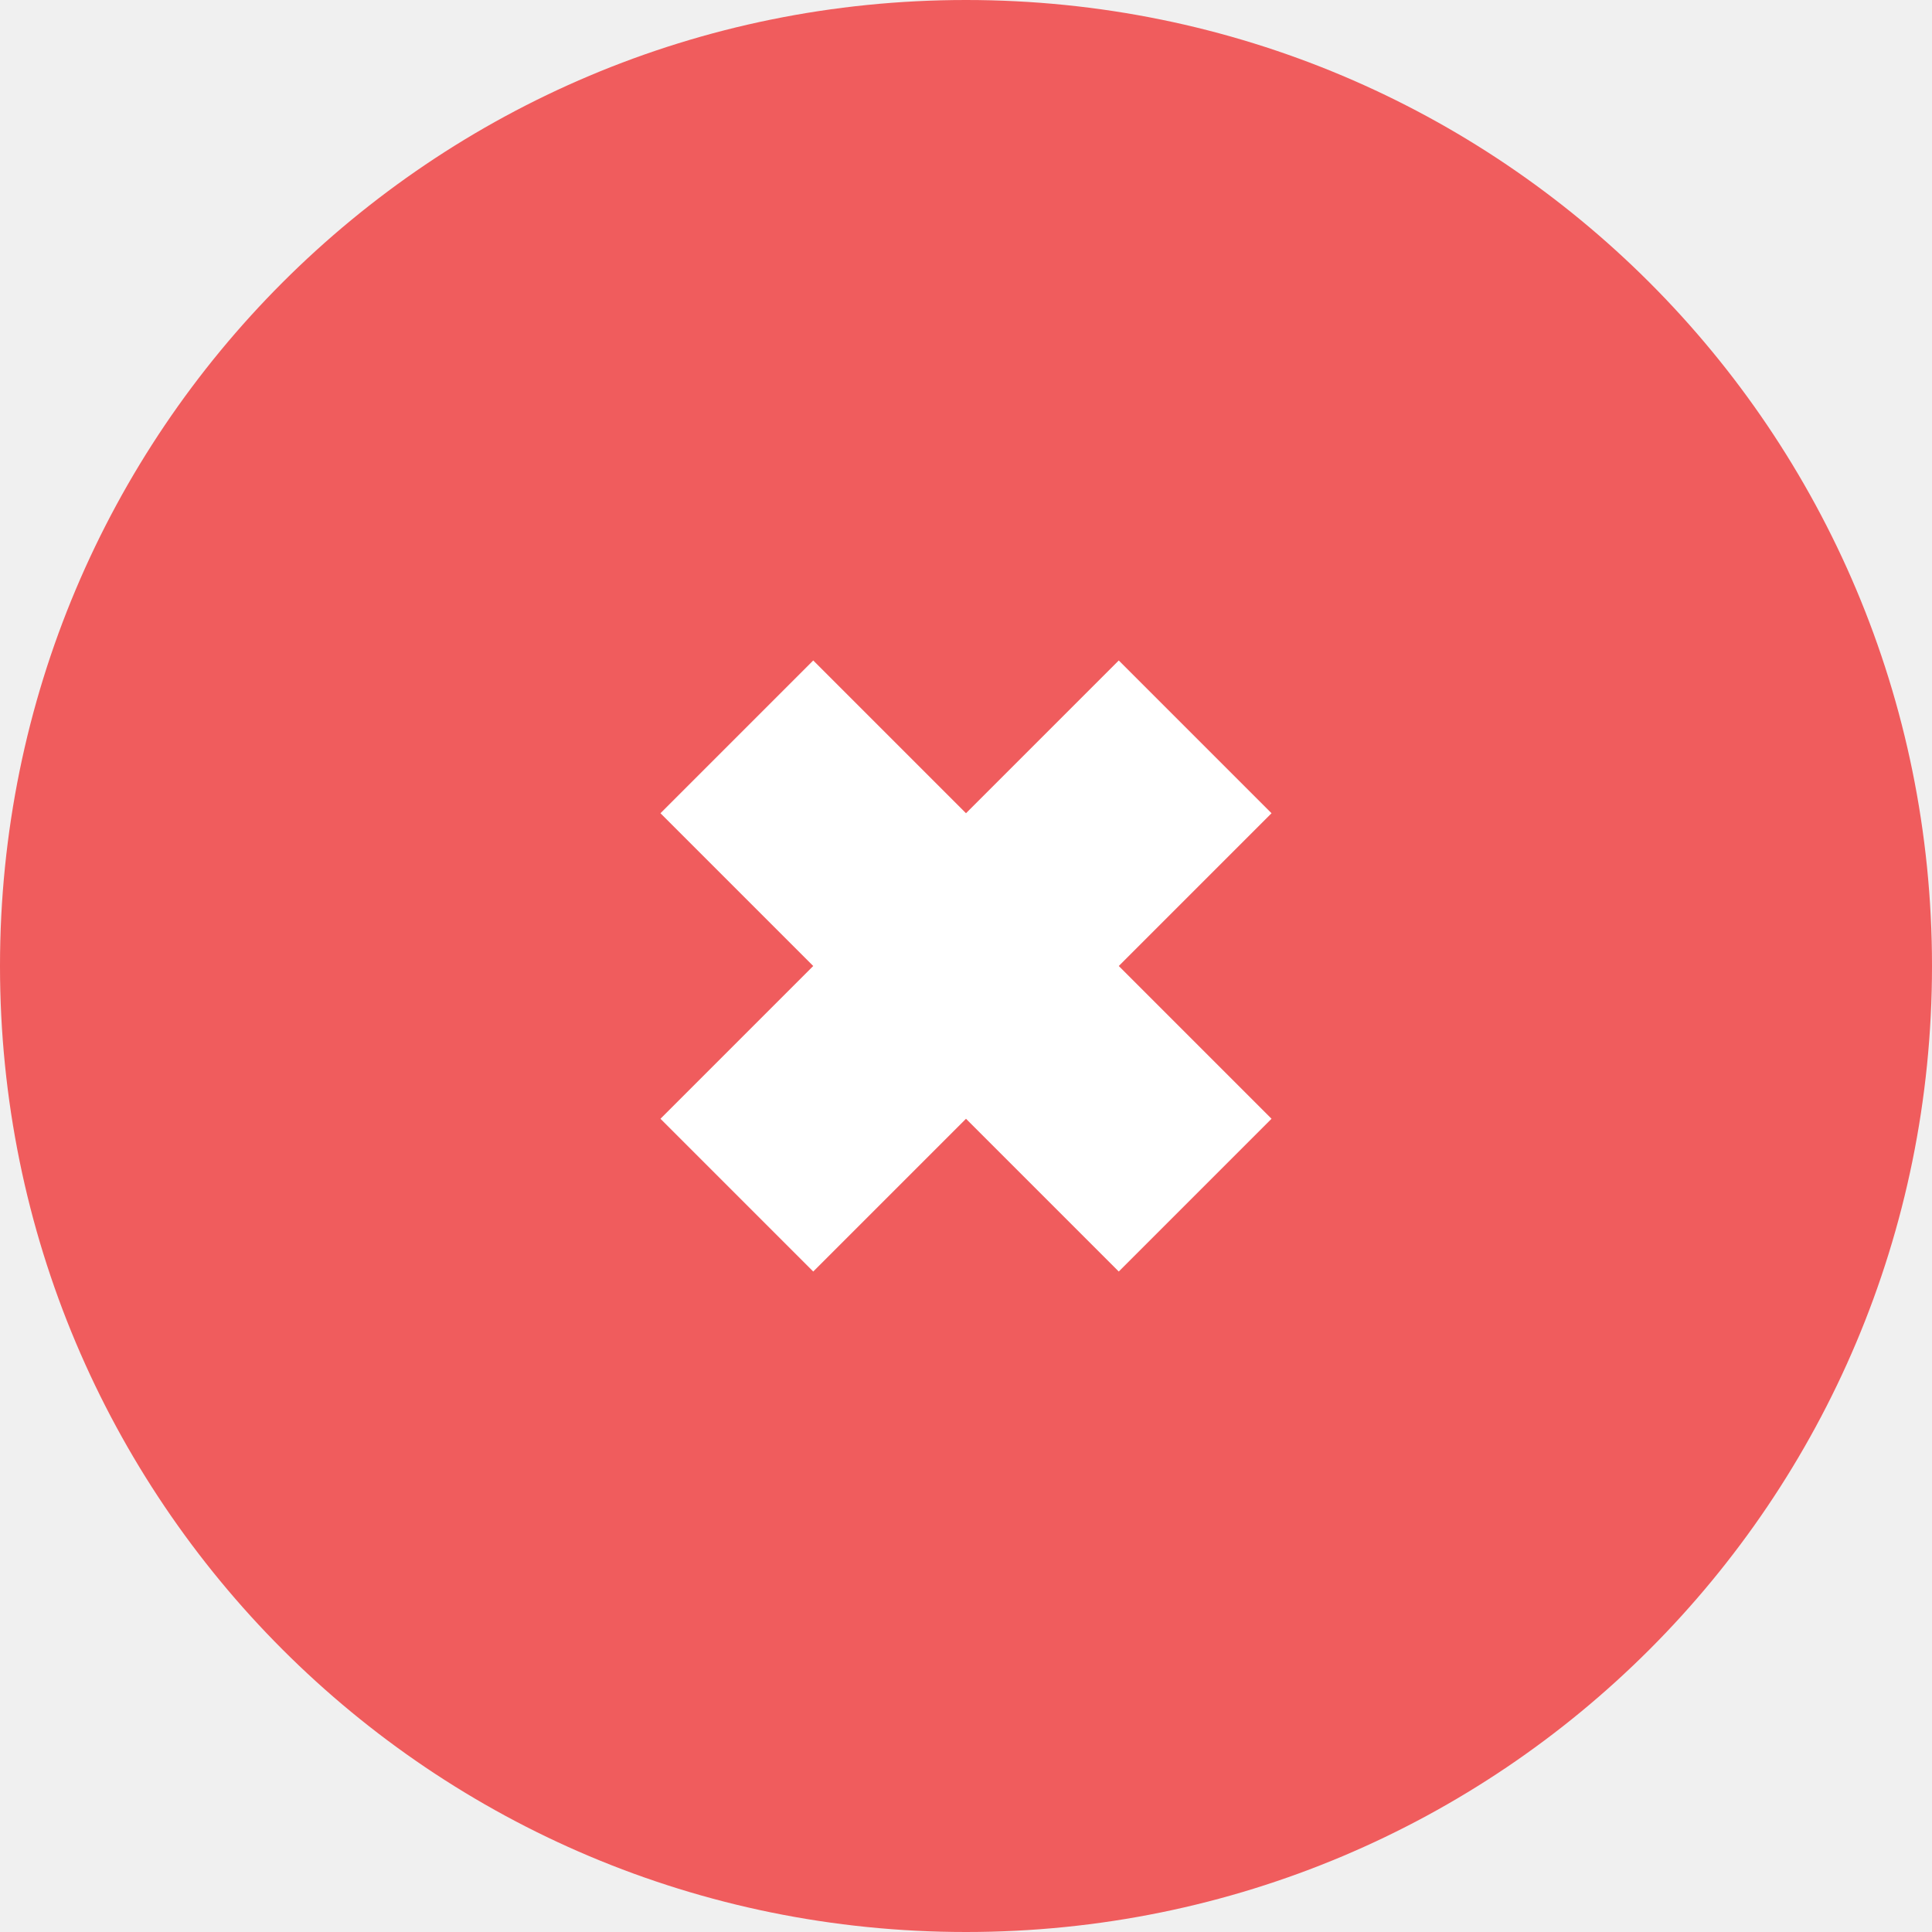
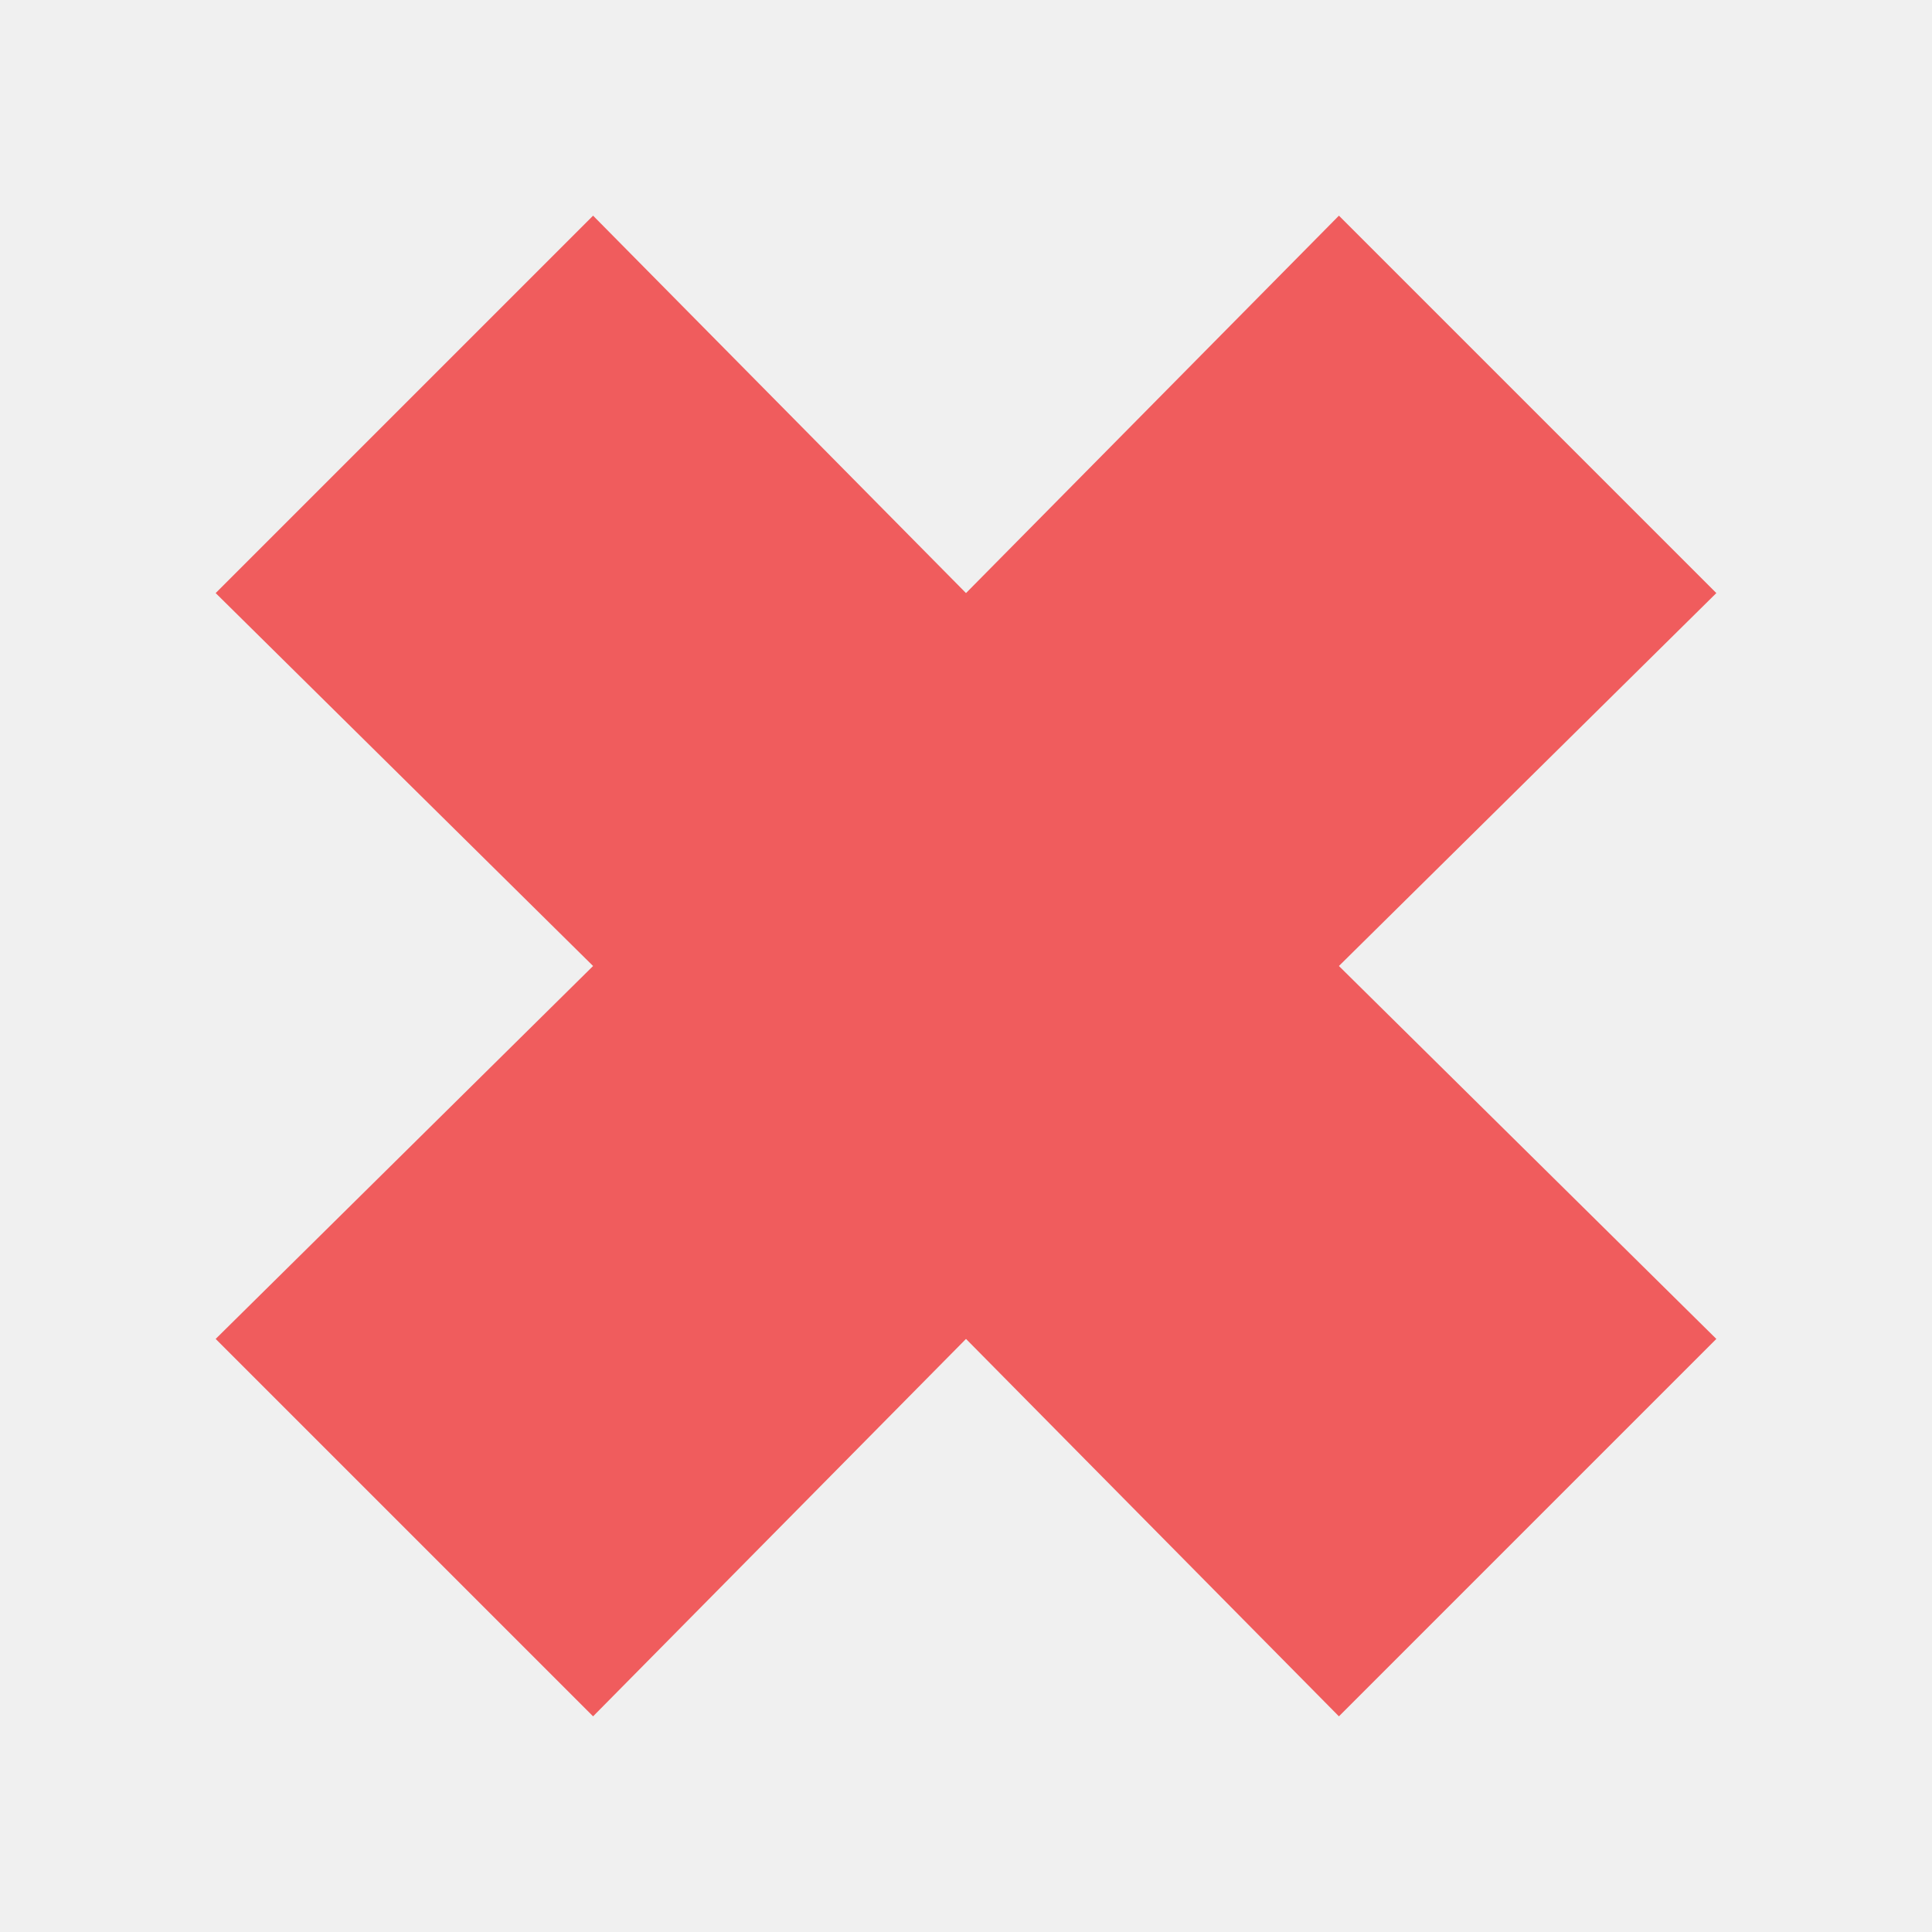
<svg xmlns="http://www.w3.org/2000/svg" version="1.1" id="Laag_1" x="0px" y="0px" viewBox="0 0 43 43" style="enable-background:new 0 0 43 43;" xml:space="preserve">
  <style type="text/css">
	.st0{fill:#F05C5D;}
- 	.st1{fill:#FFFFFF;}
</style>
-   <g>
-     <path class="st0" d="M21.5,43C33.4,43,43,33.4,43,21.5S33.4,0,21.5,0S0,9.6,0,21.5S9.6,43,21.5,43" />
-   </g>
-   <polygon class="st1" points="24.9,14.7 21.5,18.1 18.1,14.7 14.7,18.1 18.1,21.5 14.7,24.9 18.1,28.3 21.5,24.9 24.9,28.3   28.3,24.9 24.9,21.5 28.3,18.1 " />
+   <polygon class="st0" points="29.8,4.8 21.5,13.2 13.2,4.8 4.8,13.2 13.2,21.5 4.8,29.8 13.2,38.2 21.5,29.8 29.8,38.2 38.2,29.8   29.8,21.5 38.2,13.2 " />
</svg>
